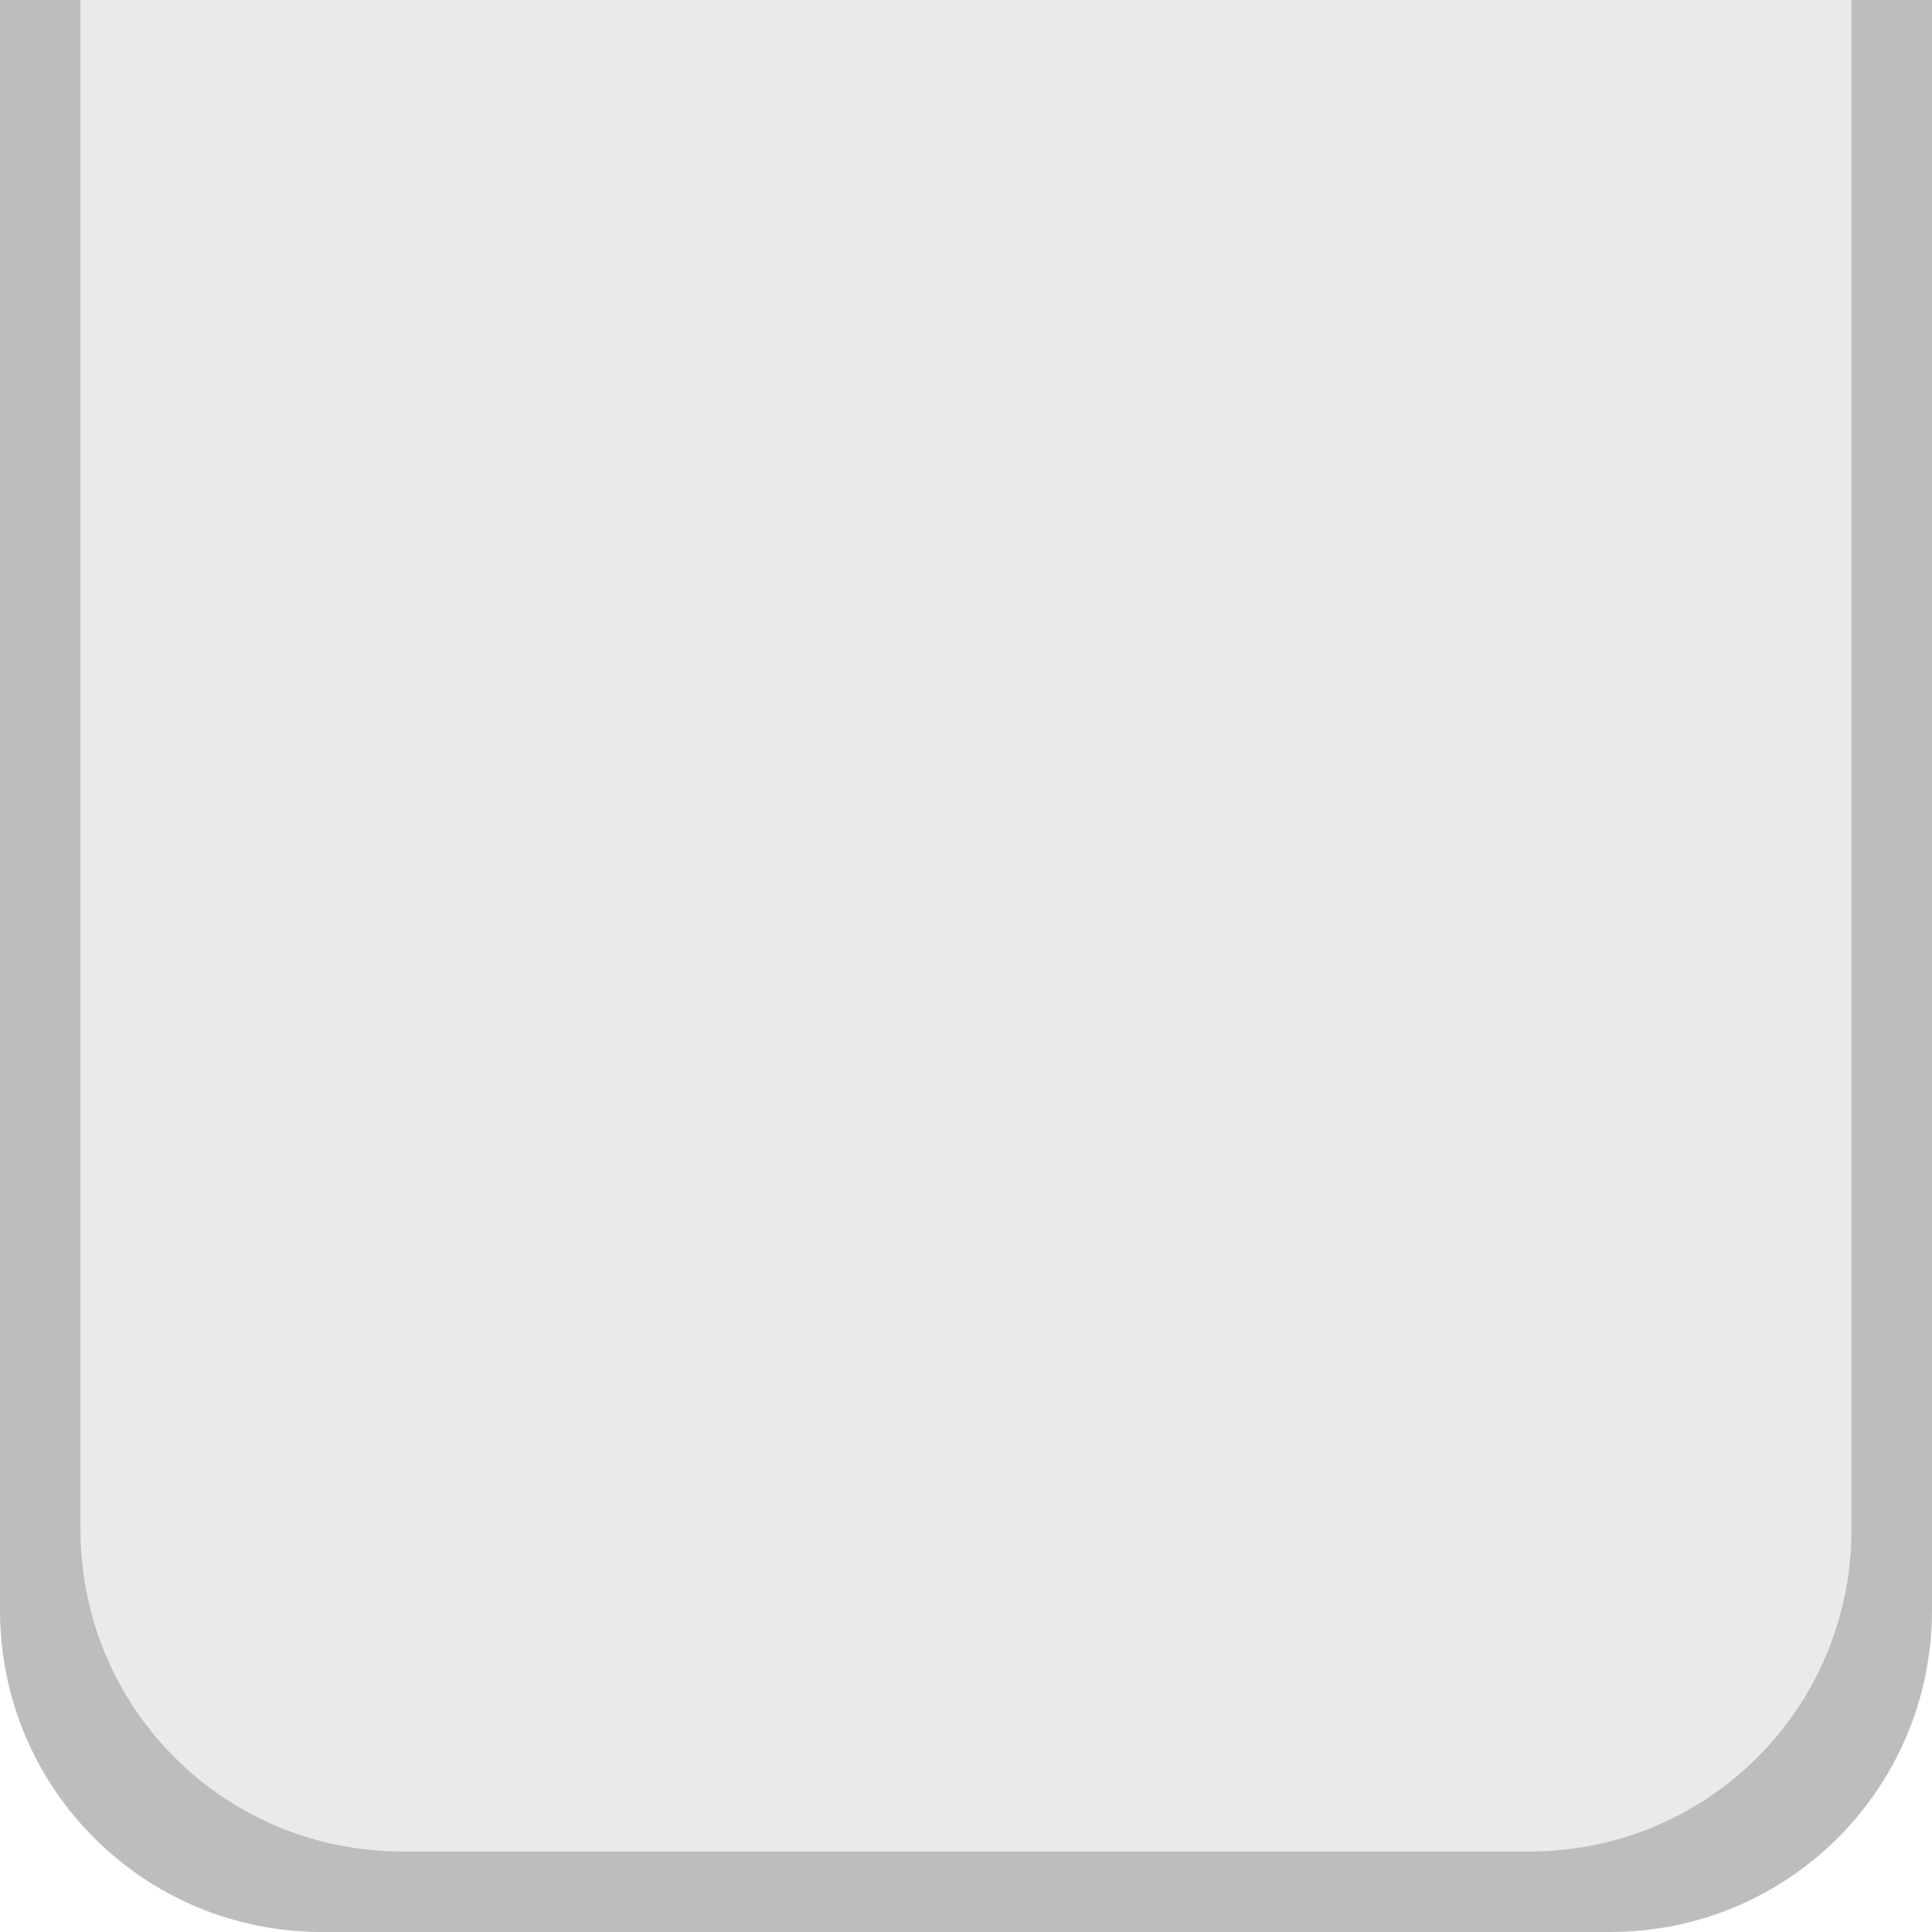
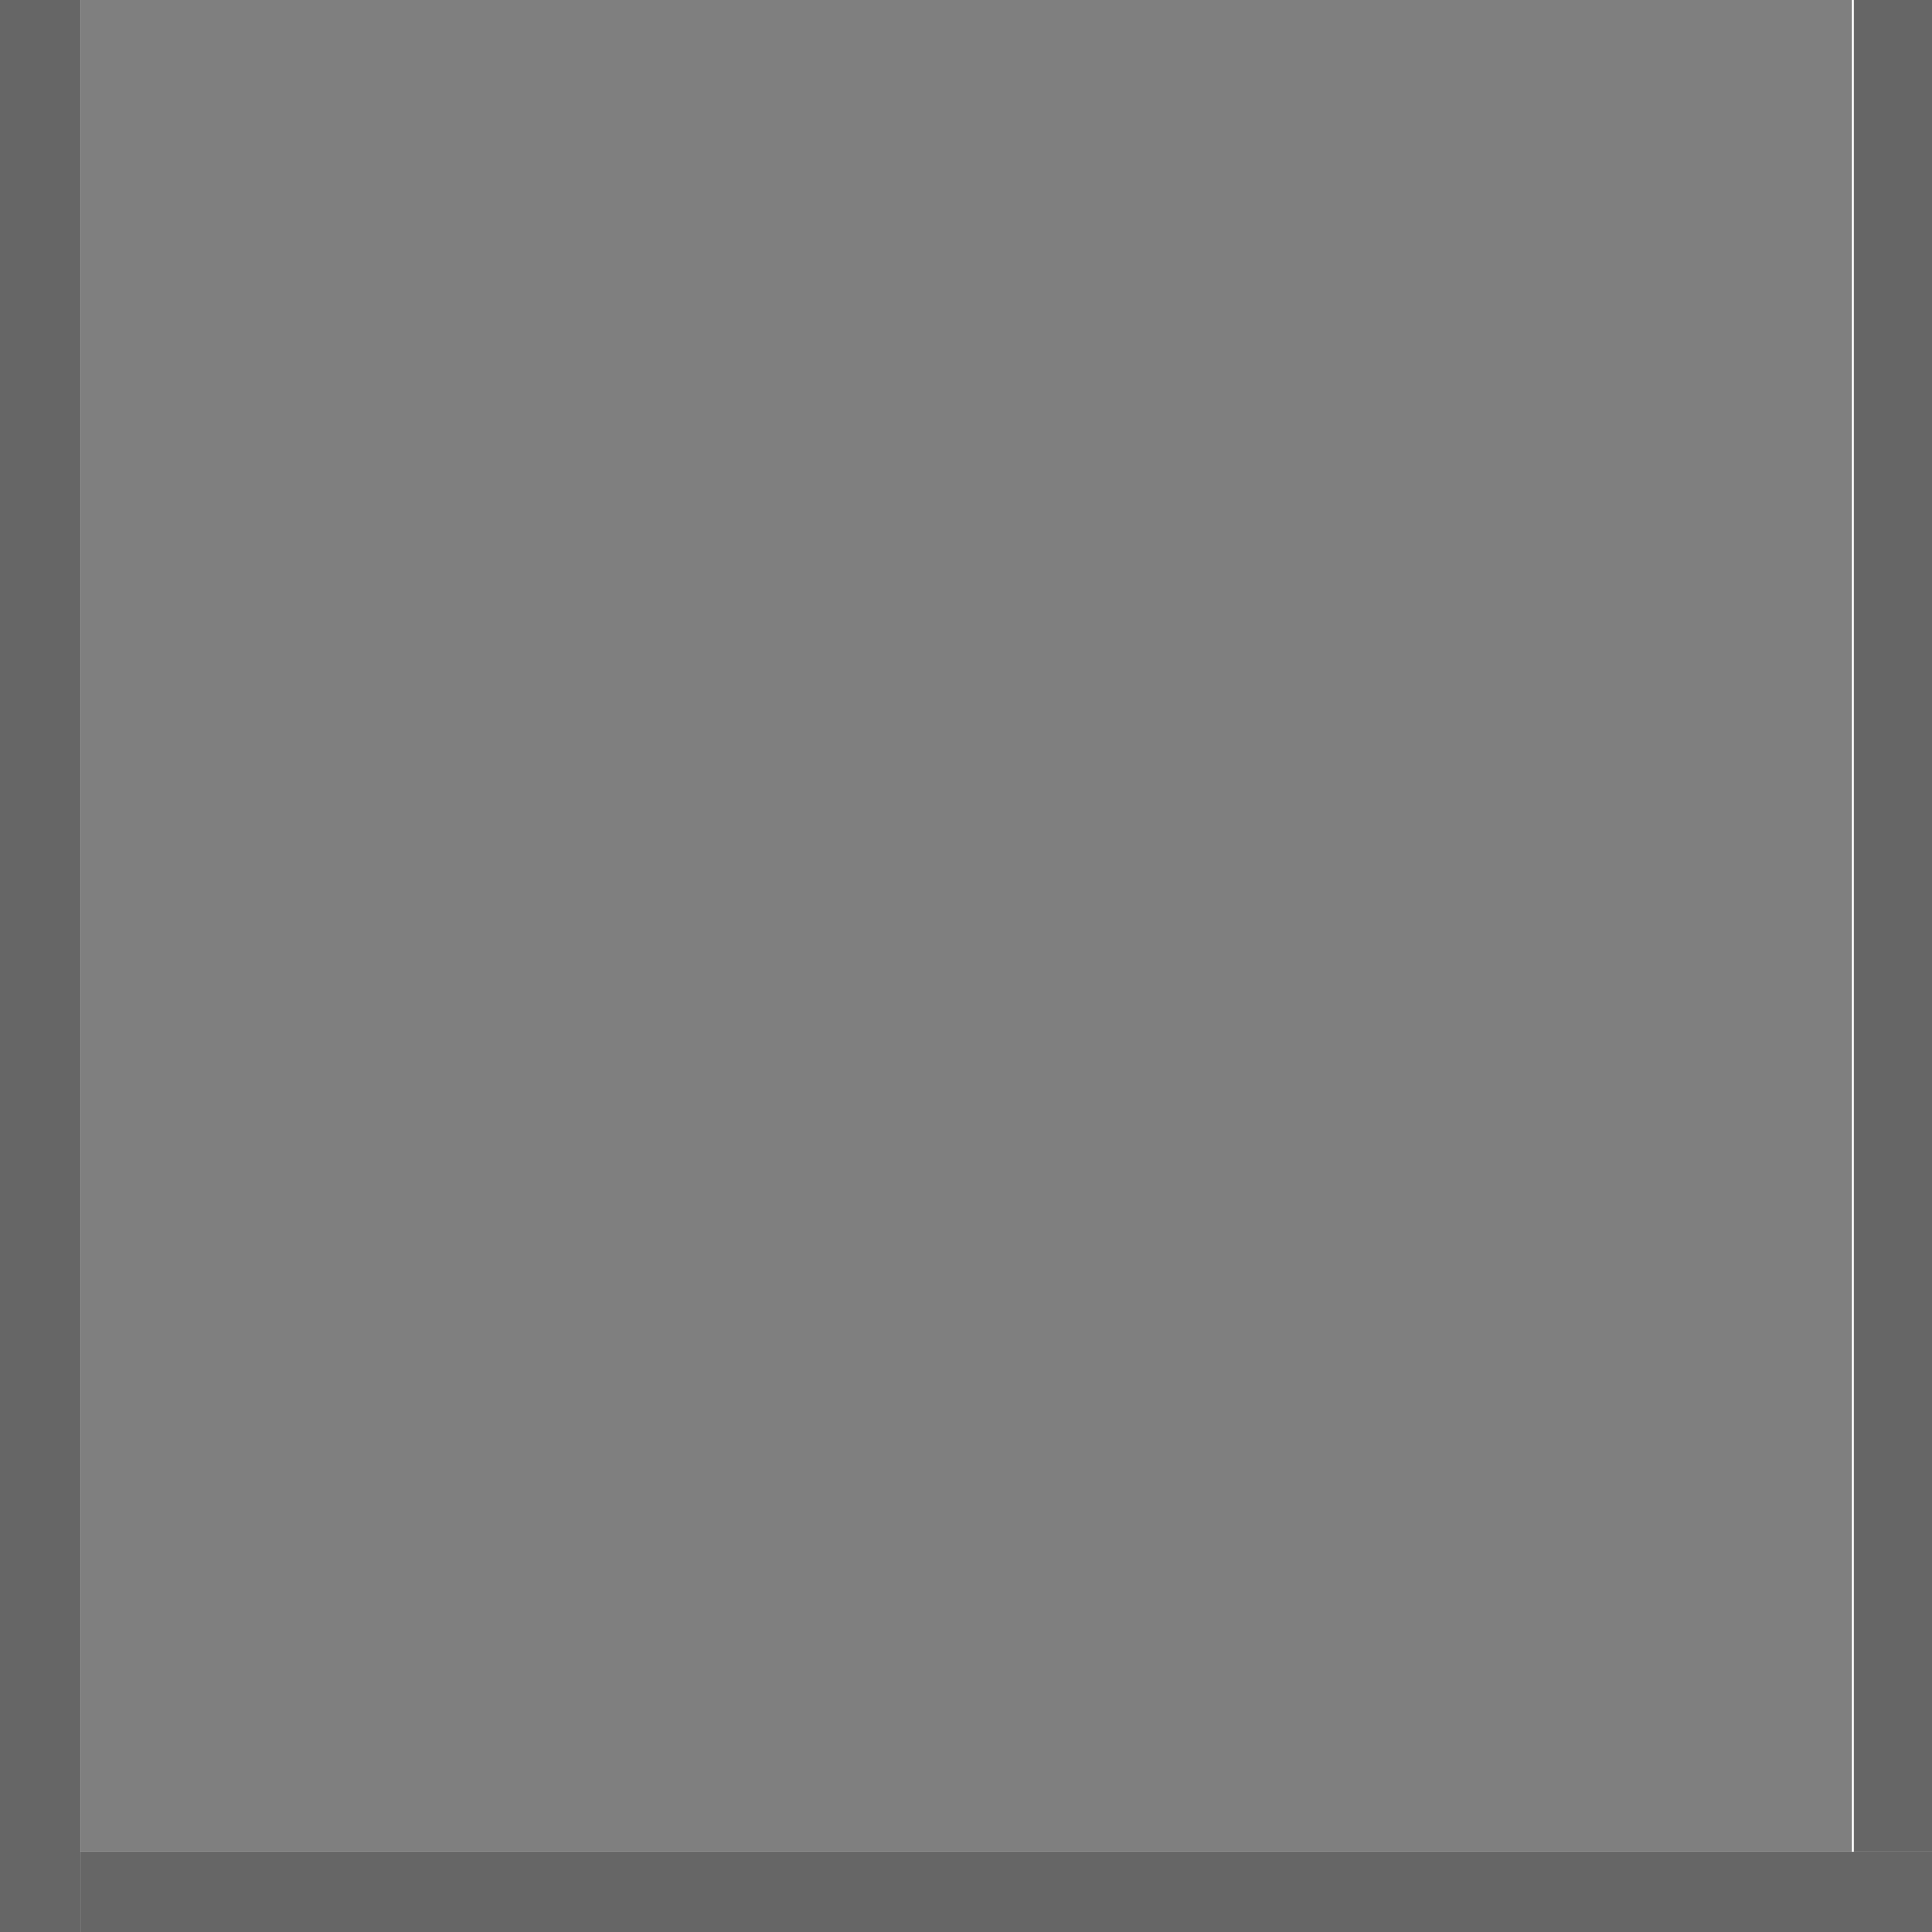
<svg xmlns="http://www.w3.org/2000/svg" width="24" height="24" id="svg11300" version="1.0" style="display:inline;enable-background:new">
  <defs id="defs3" />
  <g style="display:inline" id="layer1" transform="translate(0,-276)">
-     <path style="opacity:0.4;fill:#5a5a5a;fill-opacity:1;stroke:none" d="m 4,300 c -2.216,0 -4,-1.784 -4,-4 l 0,-20 24,0 0,20 c 0,2.216 -1.784,4 -4,4 z" id="rect3005" />
-     <path style="fill:#eaeaea;fill-opacity:1;stroke:none" d="m 5,299 c -2.216,0 -4,-1.784 -4,-4 l 0,-19 22,0 0,19 c 0,2.216 -1.784,4 -4,4 z" id="rect3003" />
+     <rect style="fill:#000000;fill-opacity:1;opacity:0.6" id="rect2994" width="1" height="24" x="0" y="0" transform="translate(0,276)" />
+     <rect style="opacity:0.6;fill:#000000;fill-opacity:1" id="rect2996" width="23" height="1" x="1" y="299" />
+     <rect style="opacity:0.5;fill:#000000;fill-opacity:1" id="rect3000" width="22" height="23" x="1" y="276" />
+     <path style="opacity:0.6;fill:#000000;fill-opacity:1" d="m 23.029,287.5 0,-11.5 0.486,0 0.486,0 0,11.5 0,11.5 -0.486,0 -0.486,0 0,-11.5 z" id="path3004" />
  </g>
</svg>
